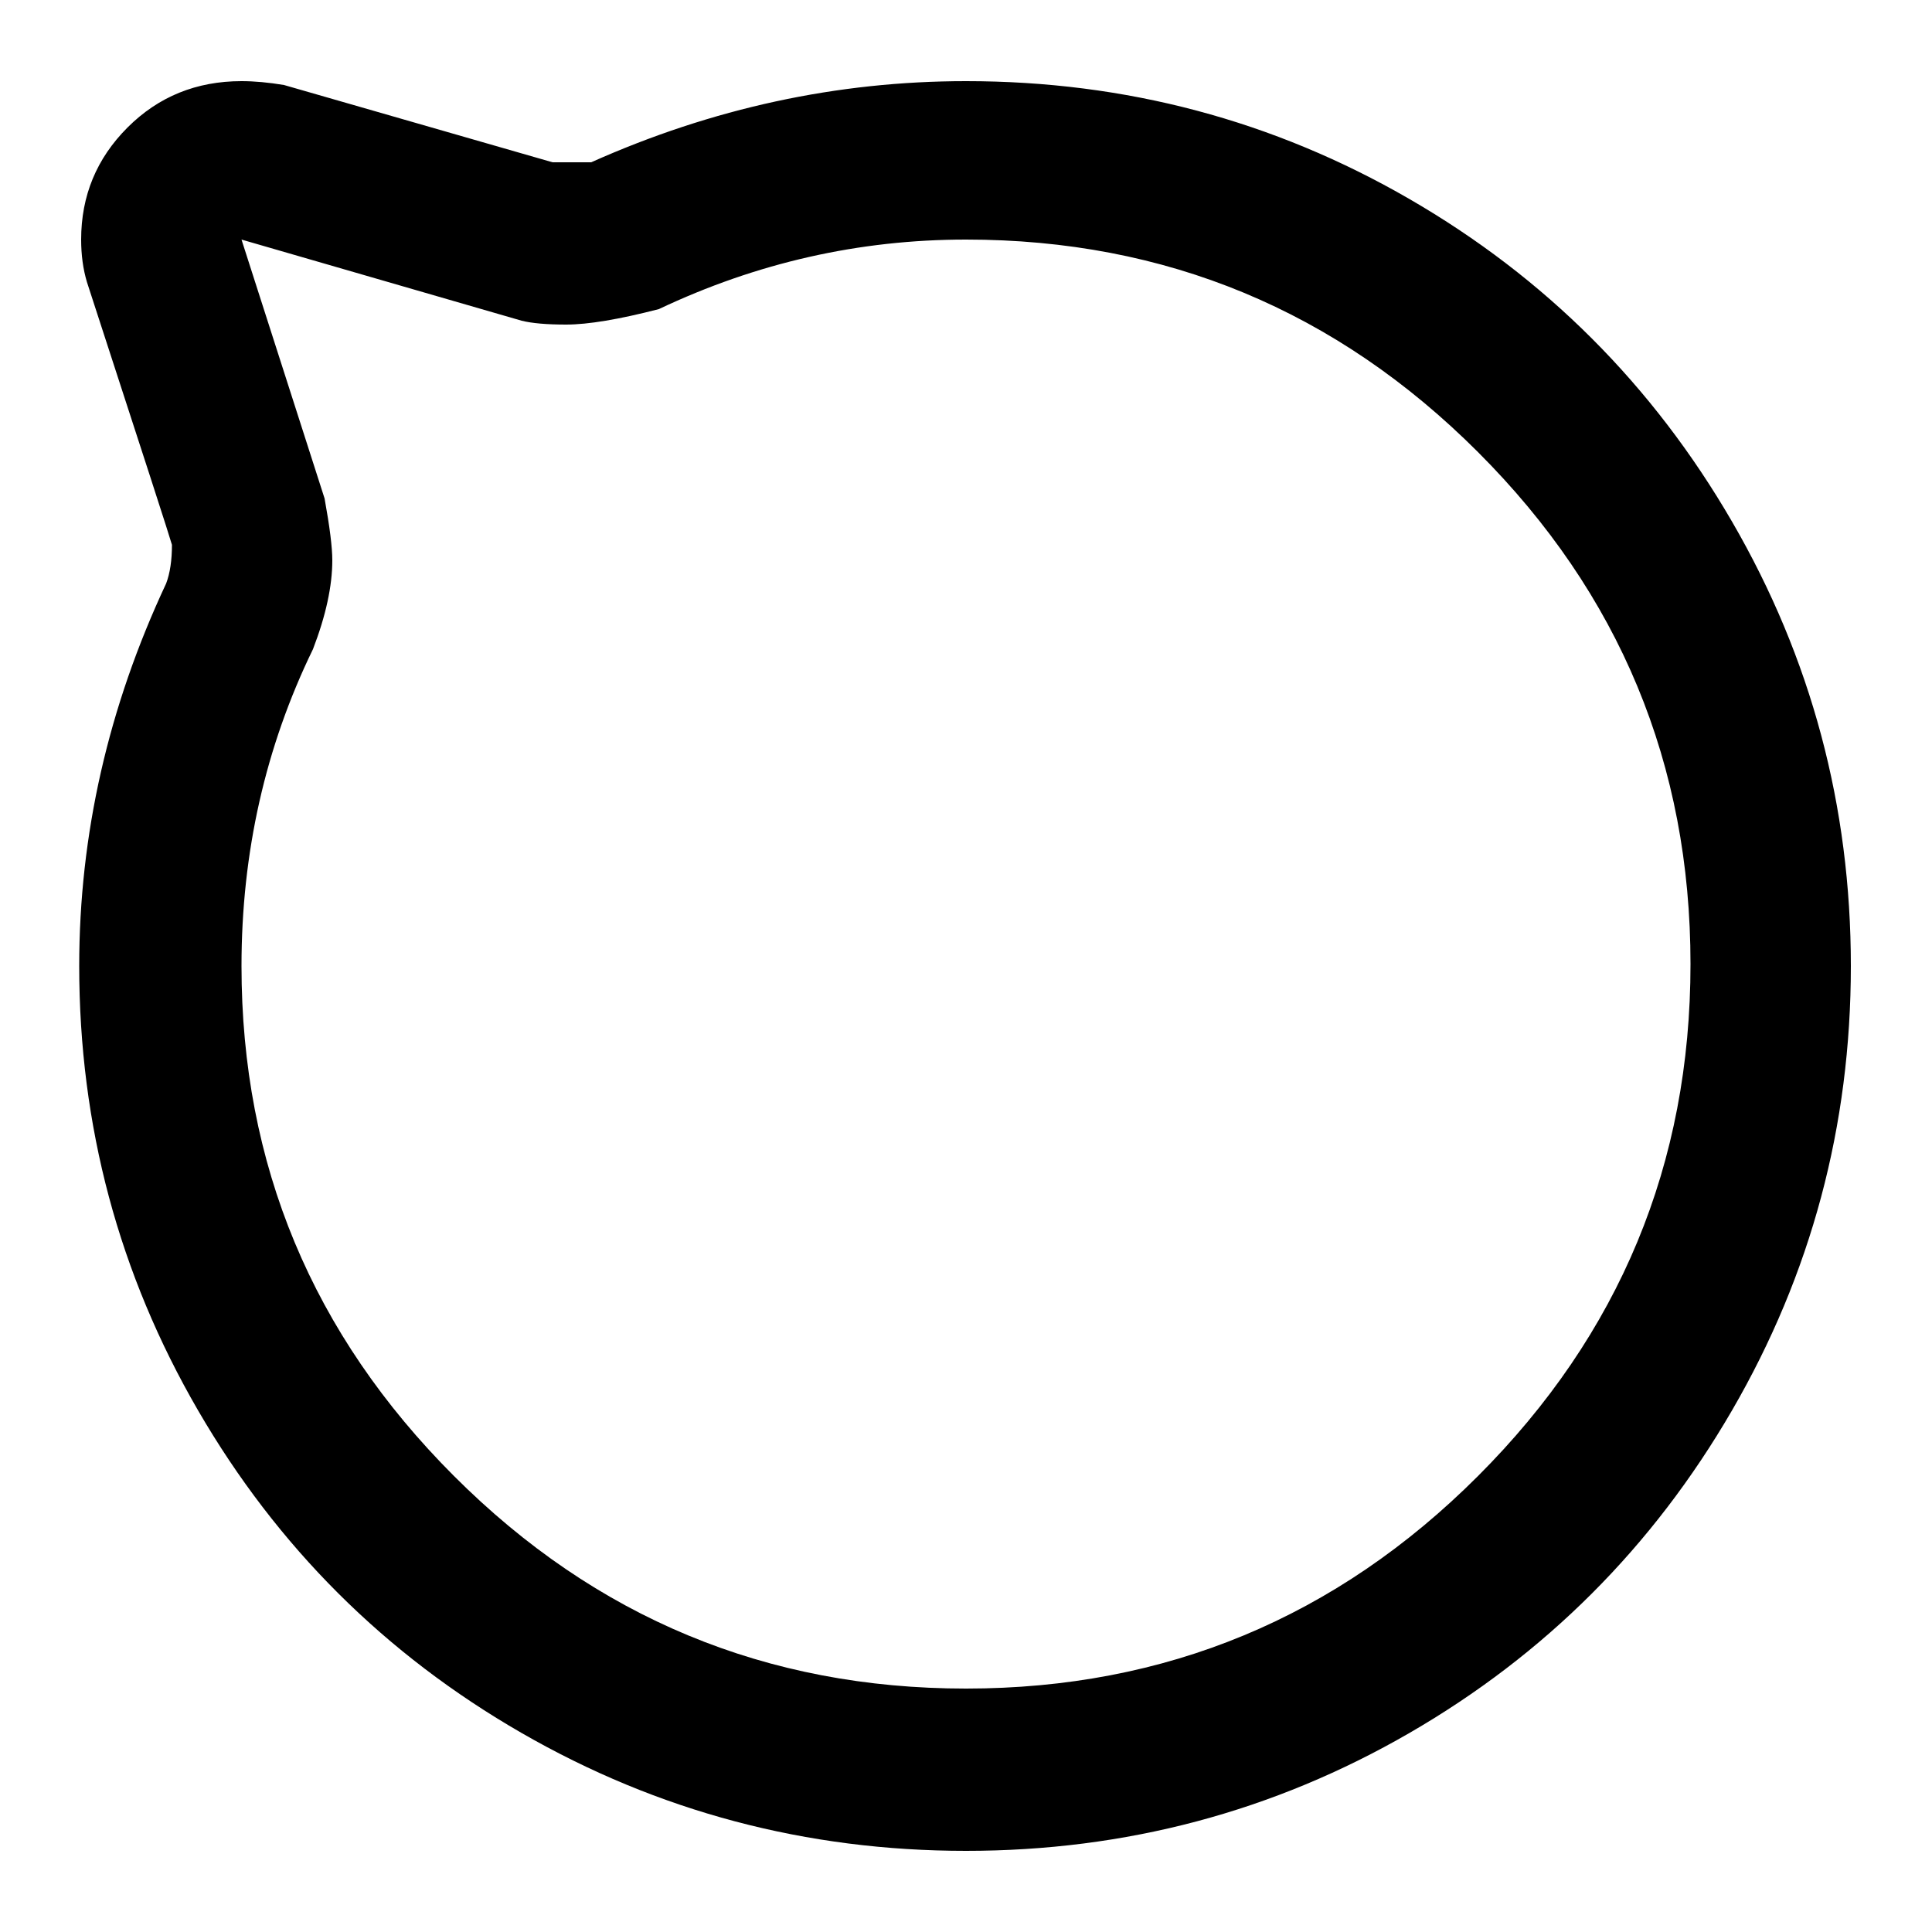
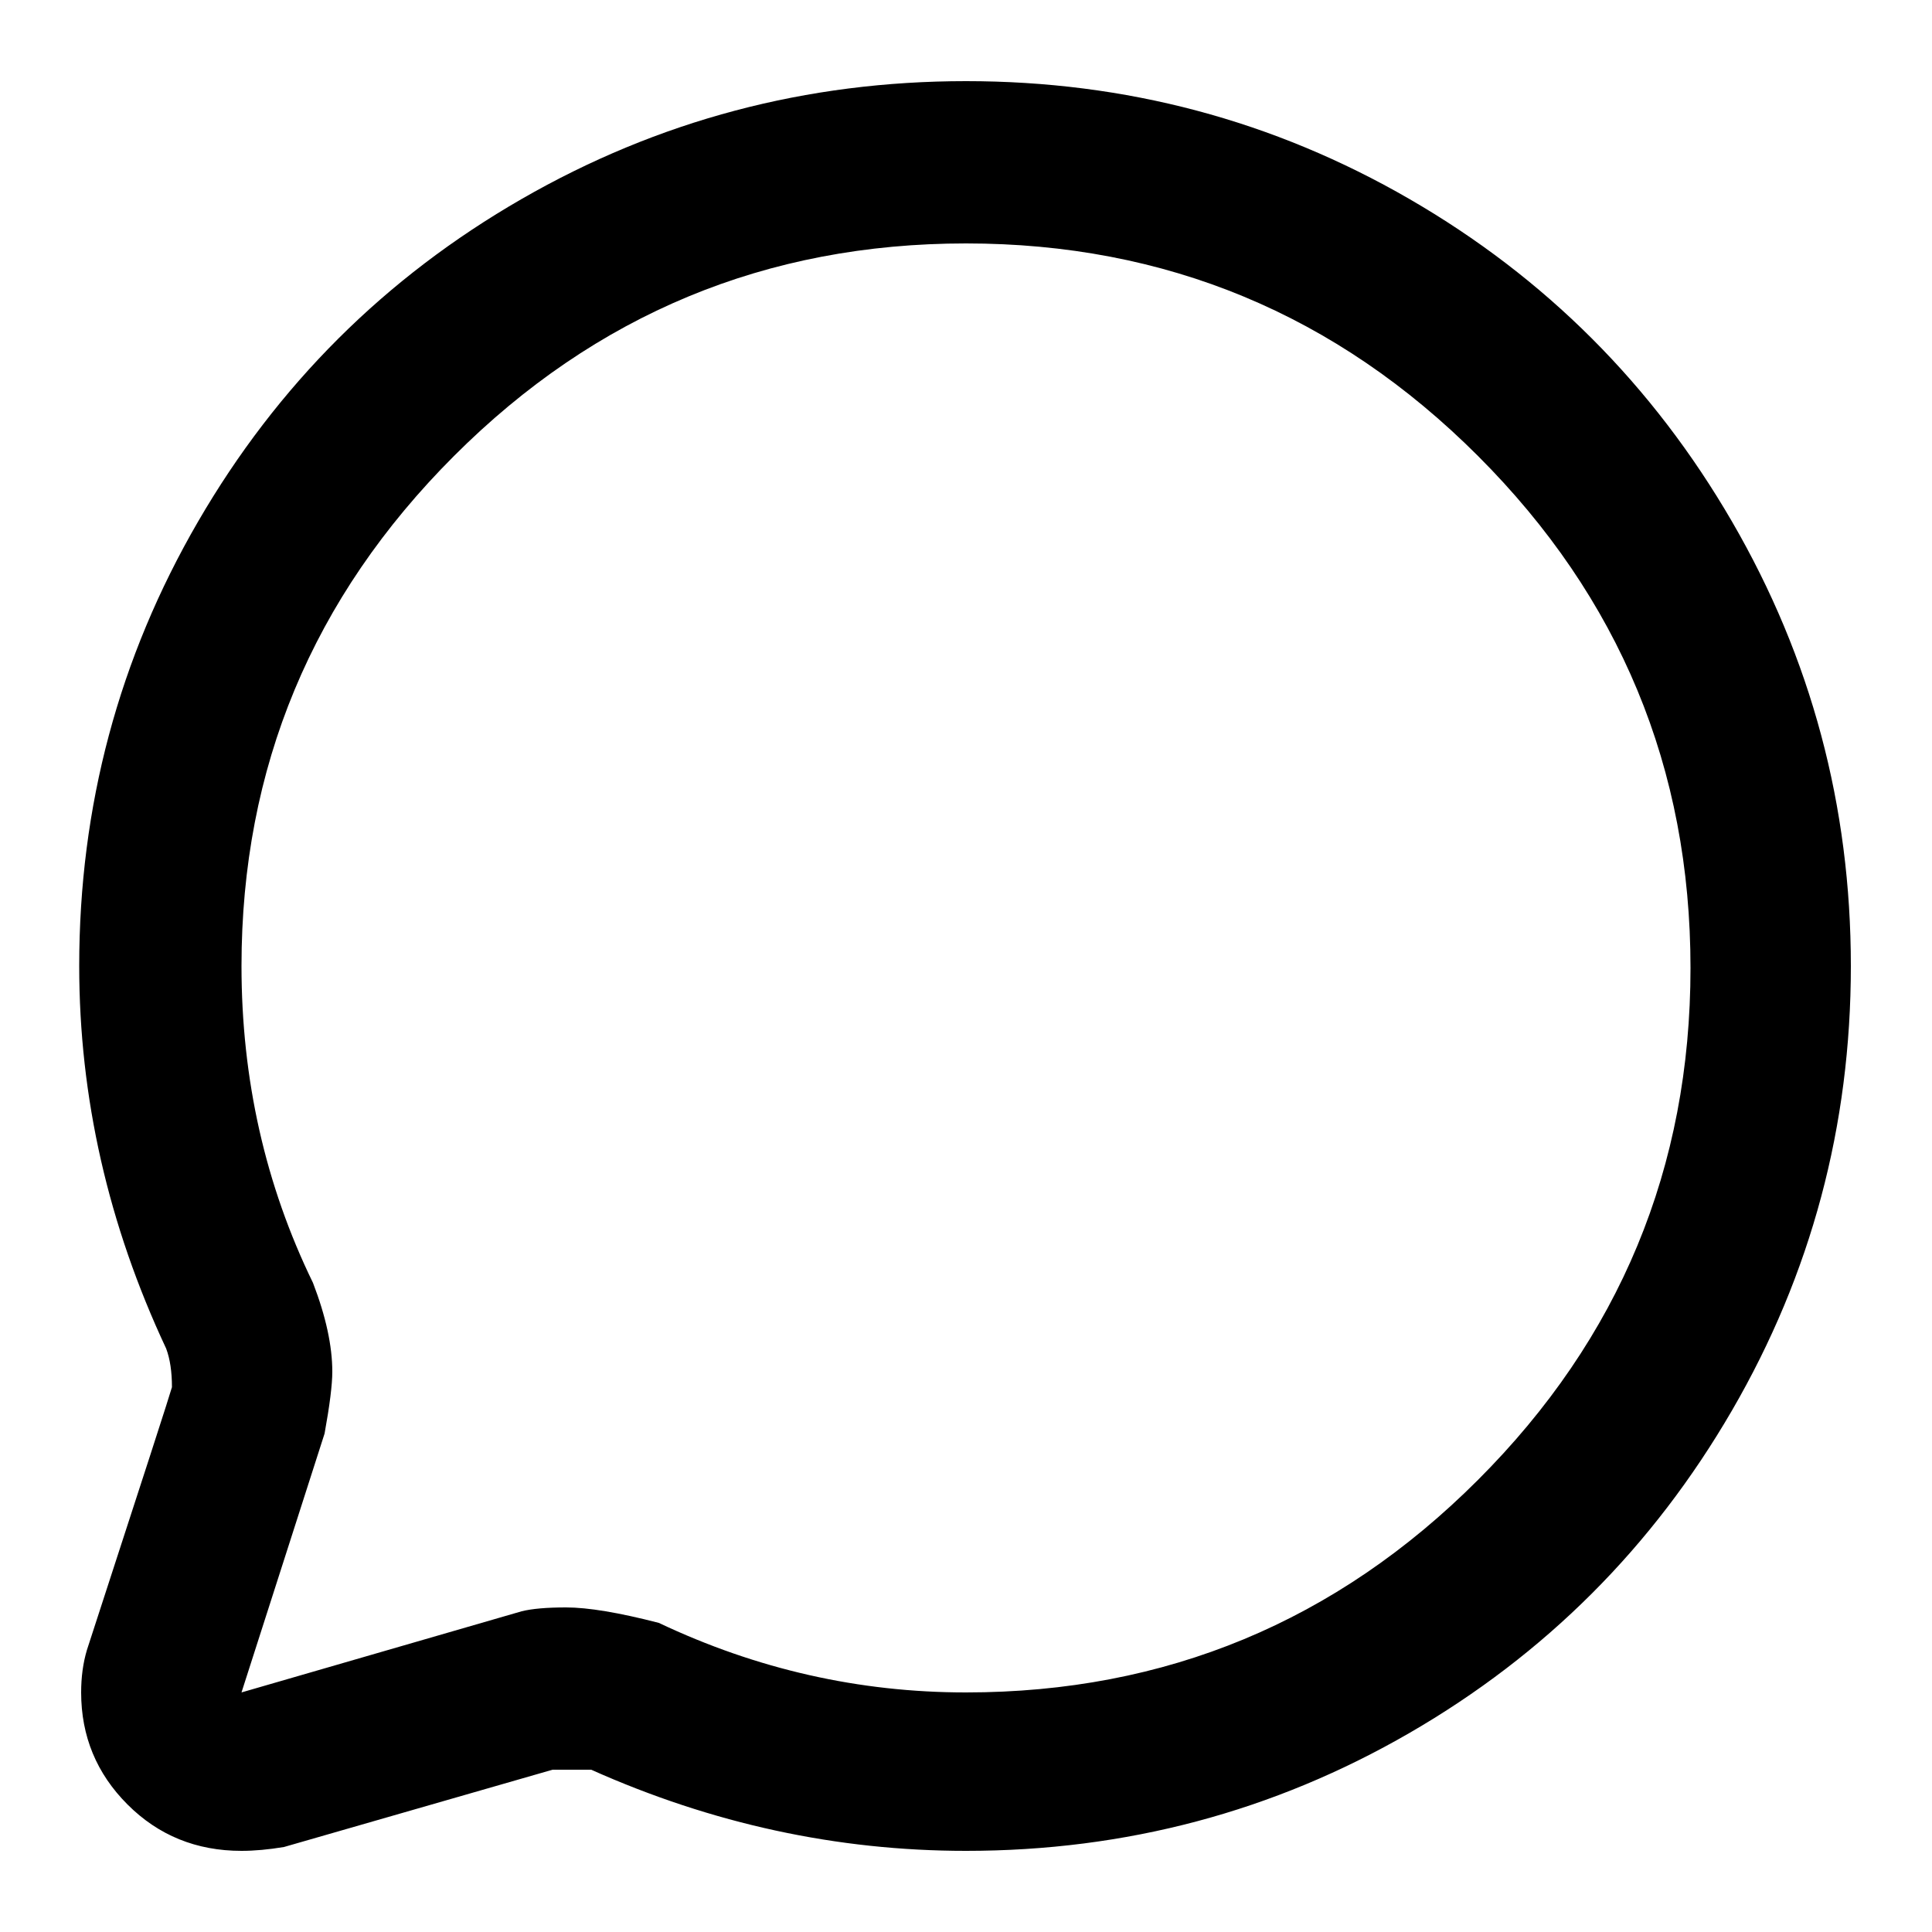
<svg xmlns="http://www.w3.org/2000/svg" viewBox="0 0 24 24" fill="currentColor">
-   <path d="M1.08 3.504Q2.112 6.672 2.136 6.768Q2.136 7.056 2.064 7.248Q0.984 9.552 0.984 12Q0.984 14.976 2.46 17.52Q3.936 20.064 6.48 21.528Q9.024 22.992 12 22.992Q14.976 22.992 17.508 21.528Q20.04 20.064 21.516 17.52Q22.992 14.976 22.992 12Q22.992 9.024 21.516 6.48Q20.04 3.936 17.508 2.472Q14.976 1.008 12 1.008Q9.6 1.008 7.344 2.016H6.864L3.528 1.056Q3.24 1.008 3 1.008Q2.16 1.008 1.584 1.584Q1.008 2.16 1.008 2.976Q1.008 3.264 1.08 3.504ZM4.032 6.192 3 2.976 6.48 3.984Q6.672 4.032 7.032 4.032Q7.44 4.032 8.184 3.84Q10.008 2.976 12 2.976Q15.72 2.976 18.36 5.616Q21 8.256 21 11.976Q21 15.696 18.36 18.336Q15.72 20.976 12 20.976Q8.28 20.976 5.64 18.336Q3 15.696 3 12Q3 9.888 3.888 8.064Q4.128 7.44 4.128 6.96Q4.128 6.72 4.032 6.192ZM2.976 2.976H3Z" />
+   <g transform="translate(0,24) scale(1,-1)">
+     <path d="M1.08 3.504Q2.112 6.672 2.136 6.768Q2.136 7.056 2.064 7.248Q0.984 9.552 0.984 12Q0.984 14.976 2.46 17.52Q3.936 20.064 6.48 21.528Q9.024 22.992 12 22.992Q14.976 22.992 17.508 21.528Q20.04 20.064 21.516 17.52Q22.992 14.976 22.992 12Q22.992 9.024 21.516 6.48Q20.04 3.936 17.508 2.472Q14.976 1.008 12 1.008Q9.6 1.008 7.344 2.016H6.864L3.528 1.056Q3.24 1.008 3 1.008Q2.16 1.008 1.584 1.584Q1.008 2.16 1.008 2.976Q1.008 3.264 1.08 3.504ZM4.032 6.192 3 2.976 6.48 3.984Q6.672 4.032 7.032 4.032Q7.44 4.032 8.184 3.84Q10.008 2.976 12 2.976Q15.72 2.976 18.36 5.616Q21 8.256 21 11.976Q21 15.696 18.36 18.336Q15.72 20.976 12 20.976Q8.28 20.976 5.64 18.336Q3 15.696 3 12Q3 9.888 3.888 8.064Q4.128 7.44 4.128 6.96Q4.128 6.72 4.032 6.192ZM2.976 2.976H3Z" />
+   </g>
</svg>
